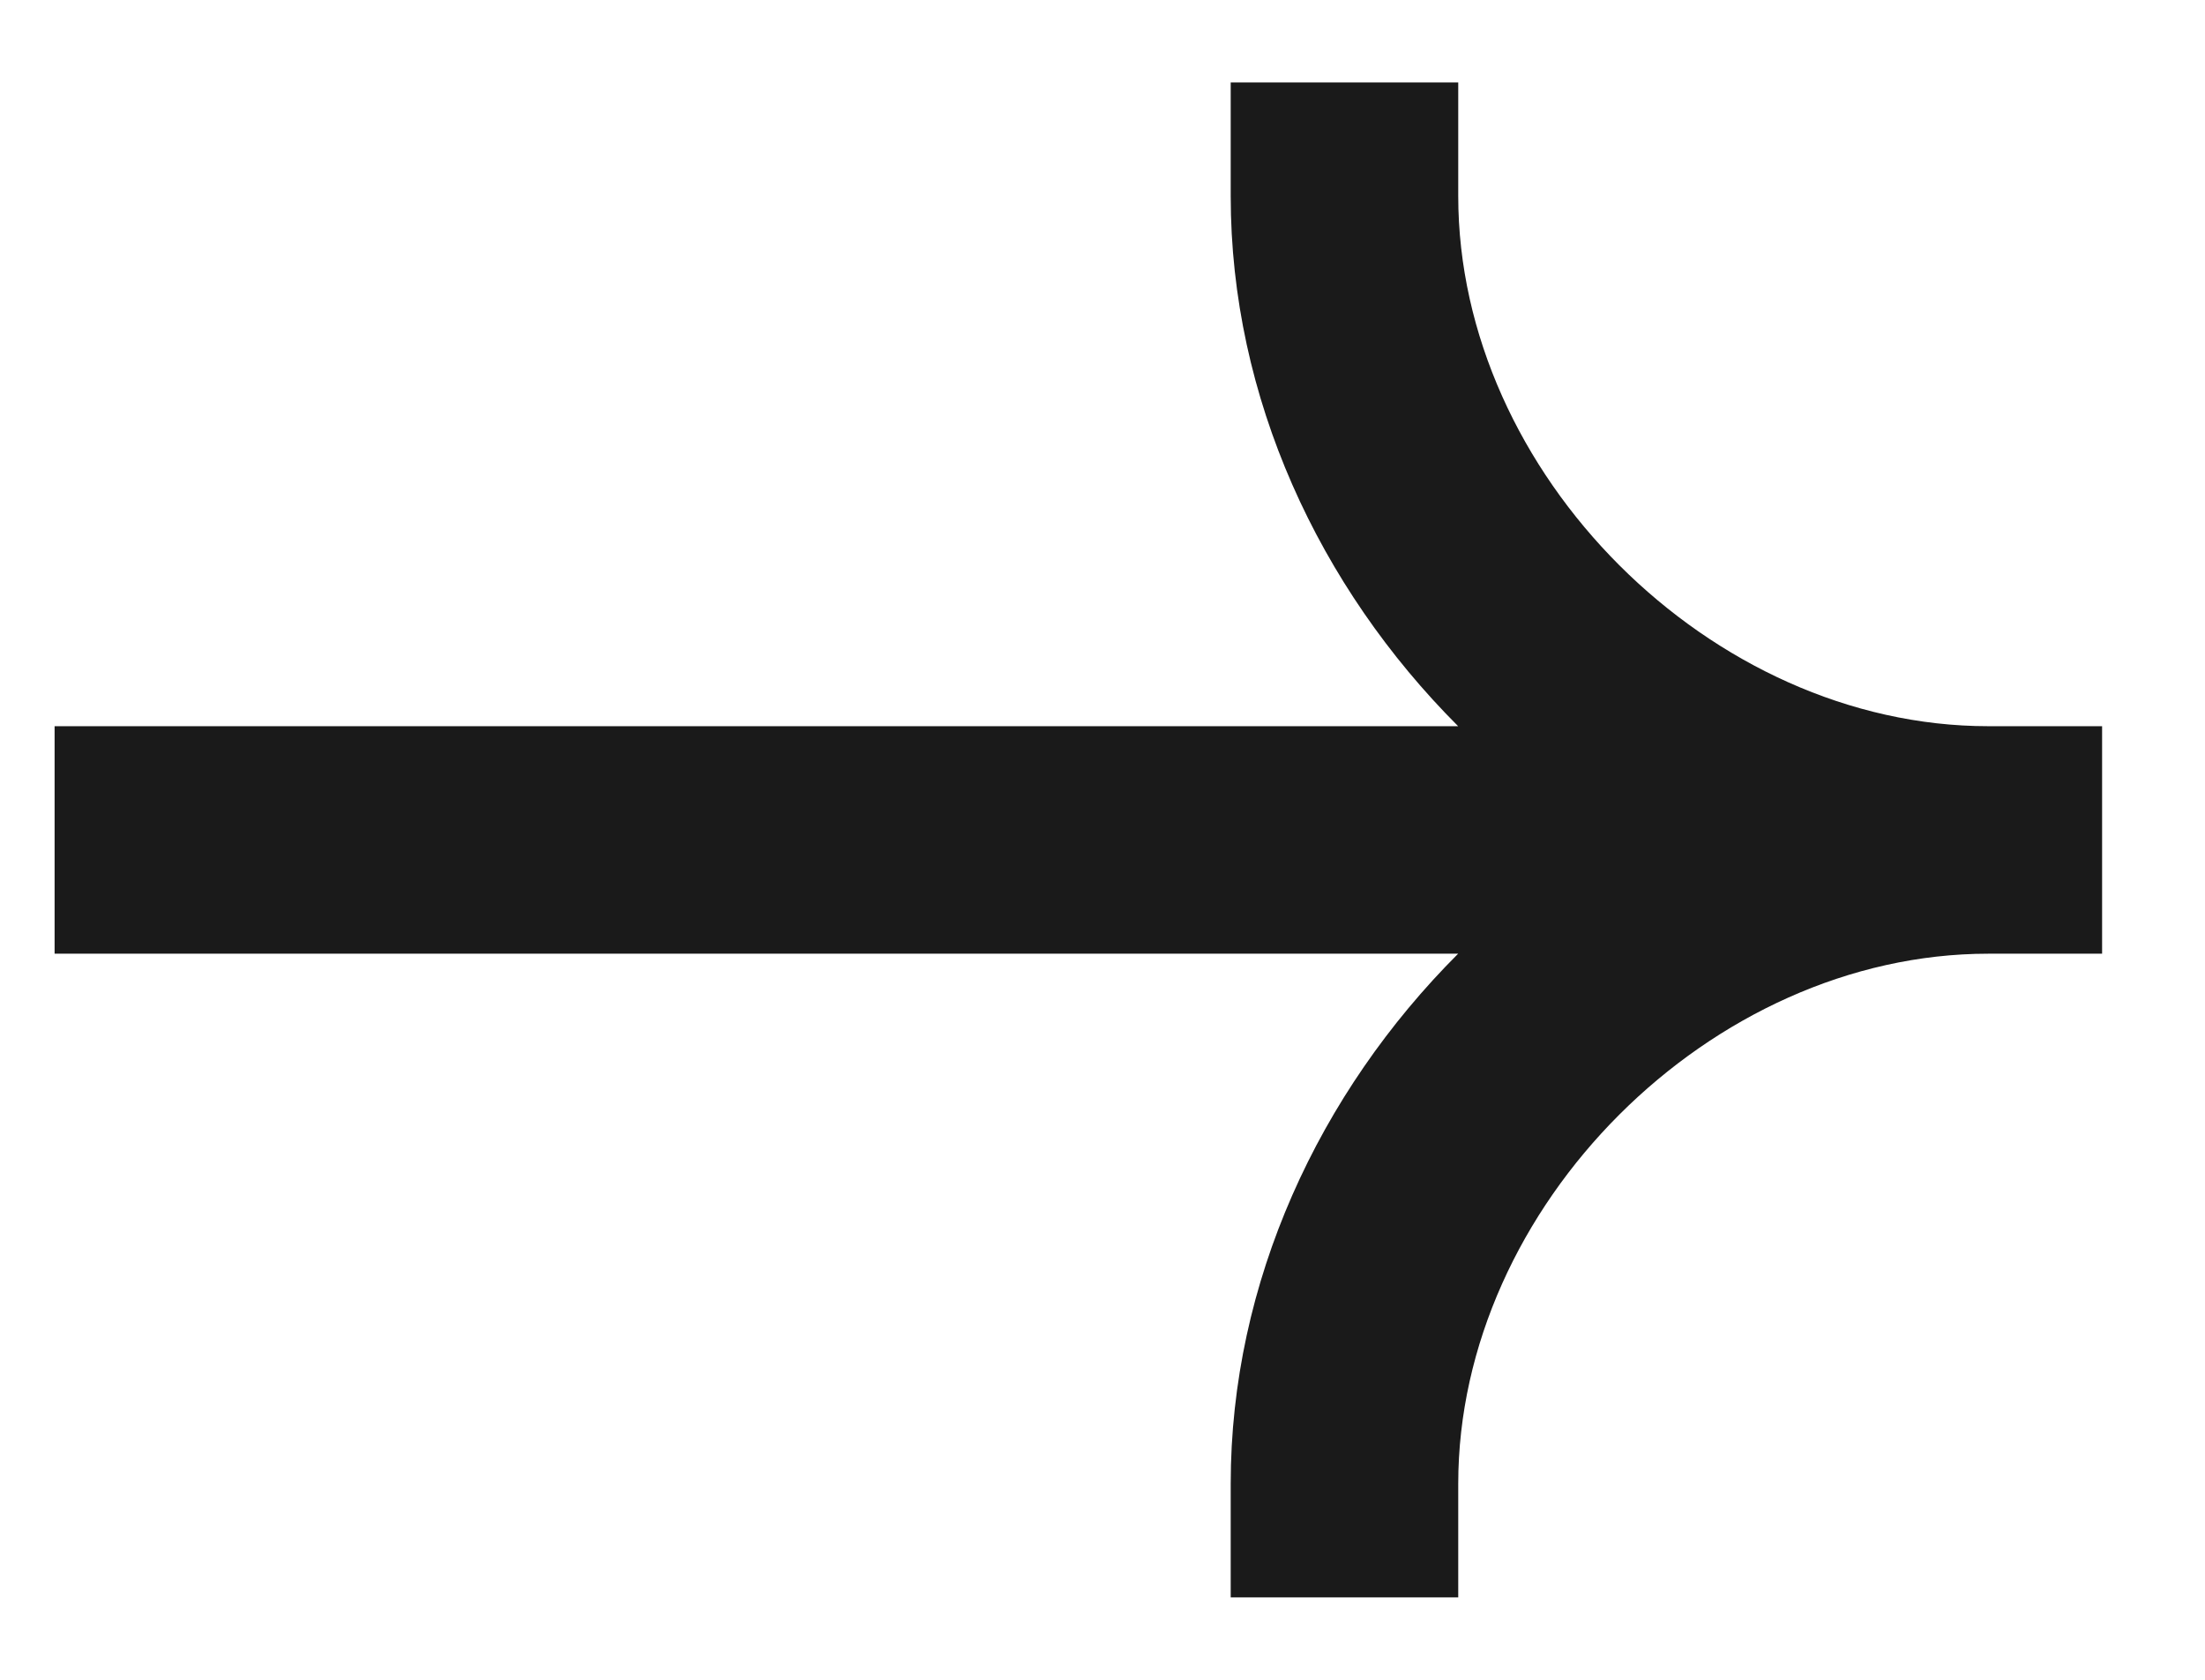
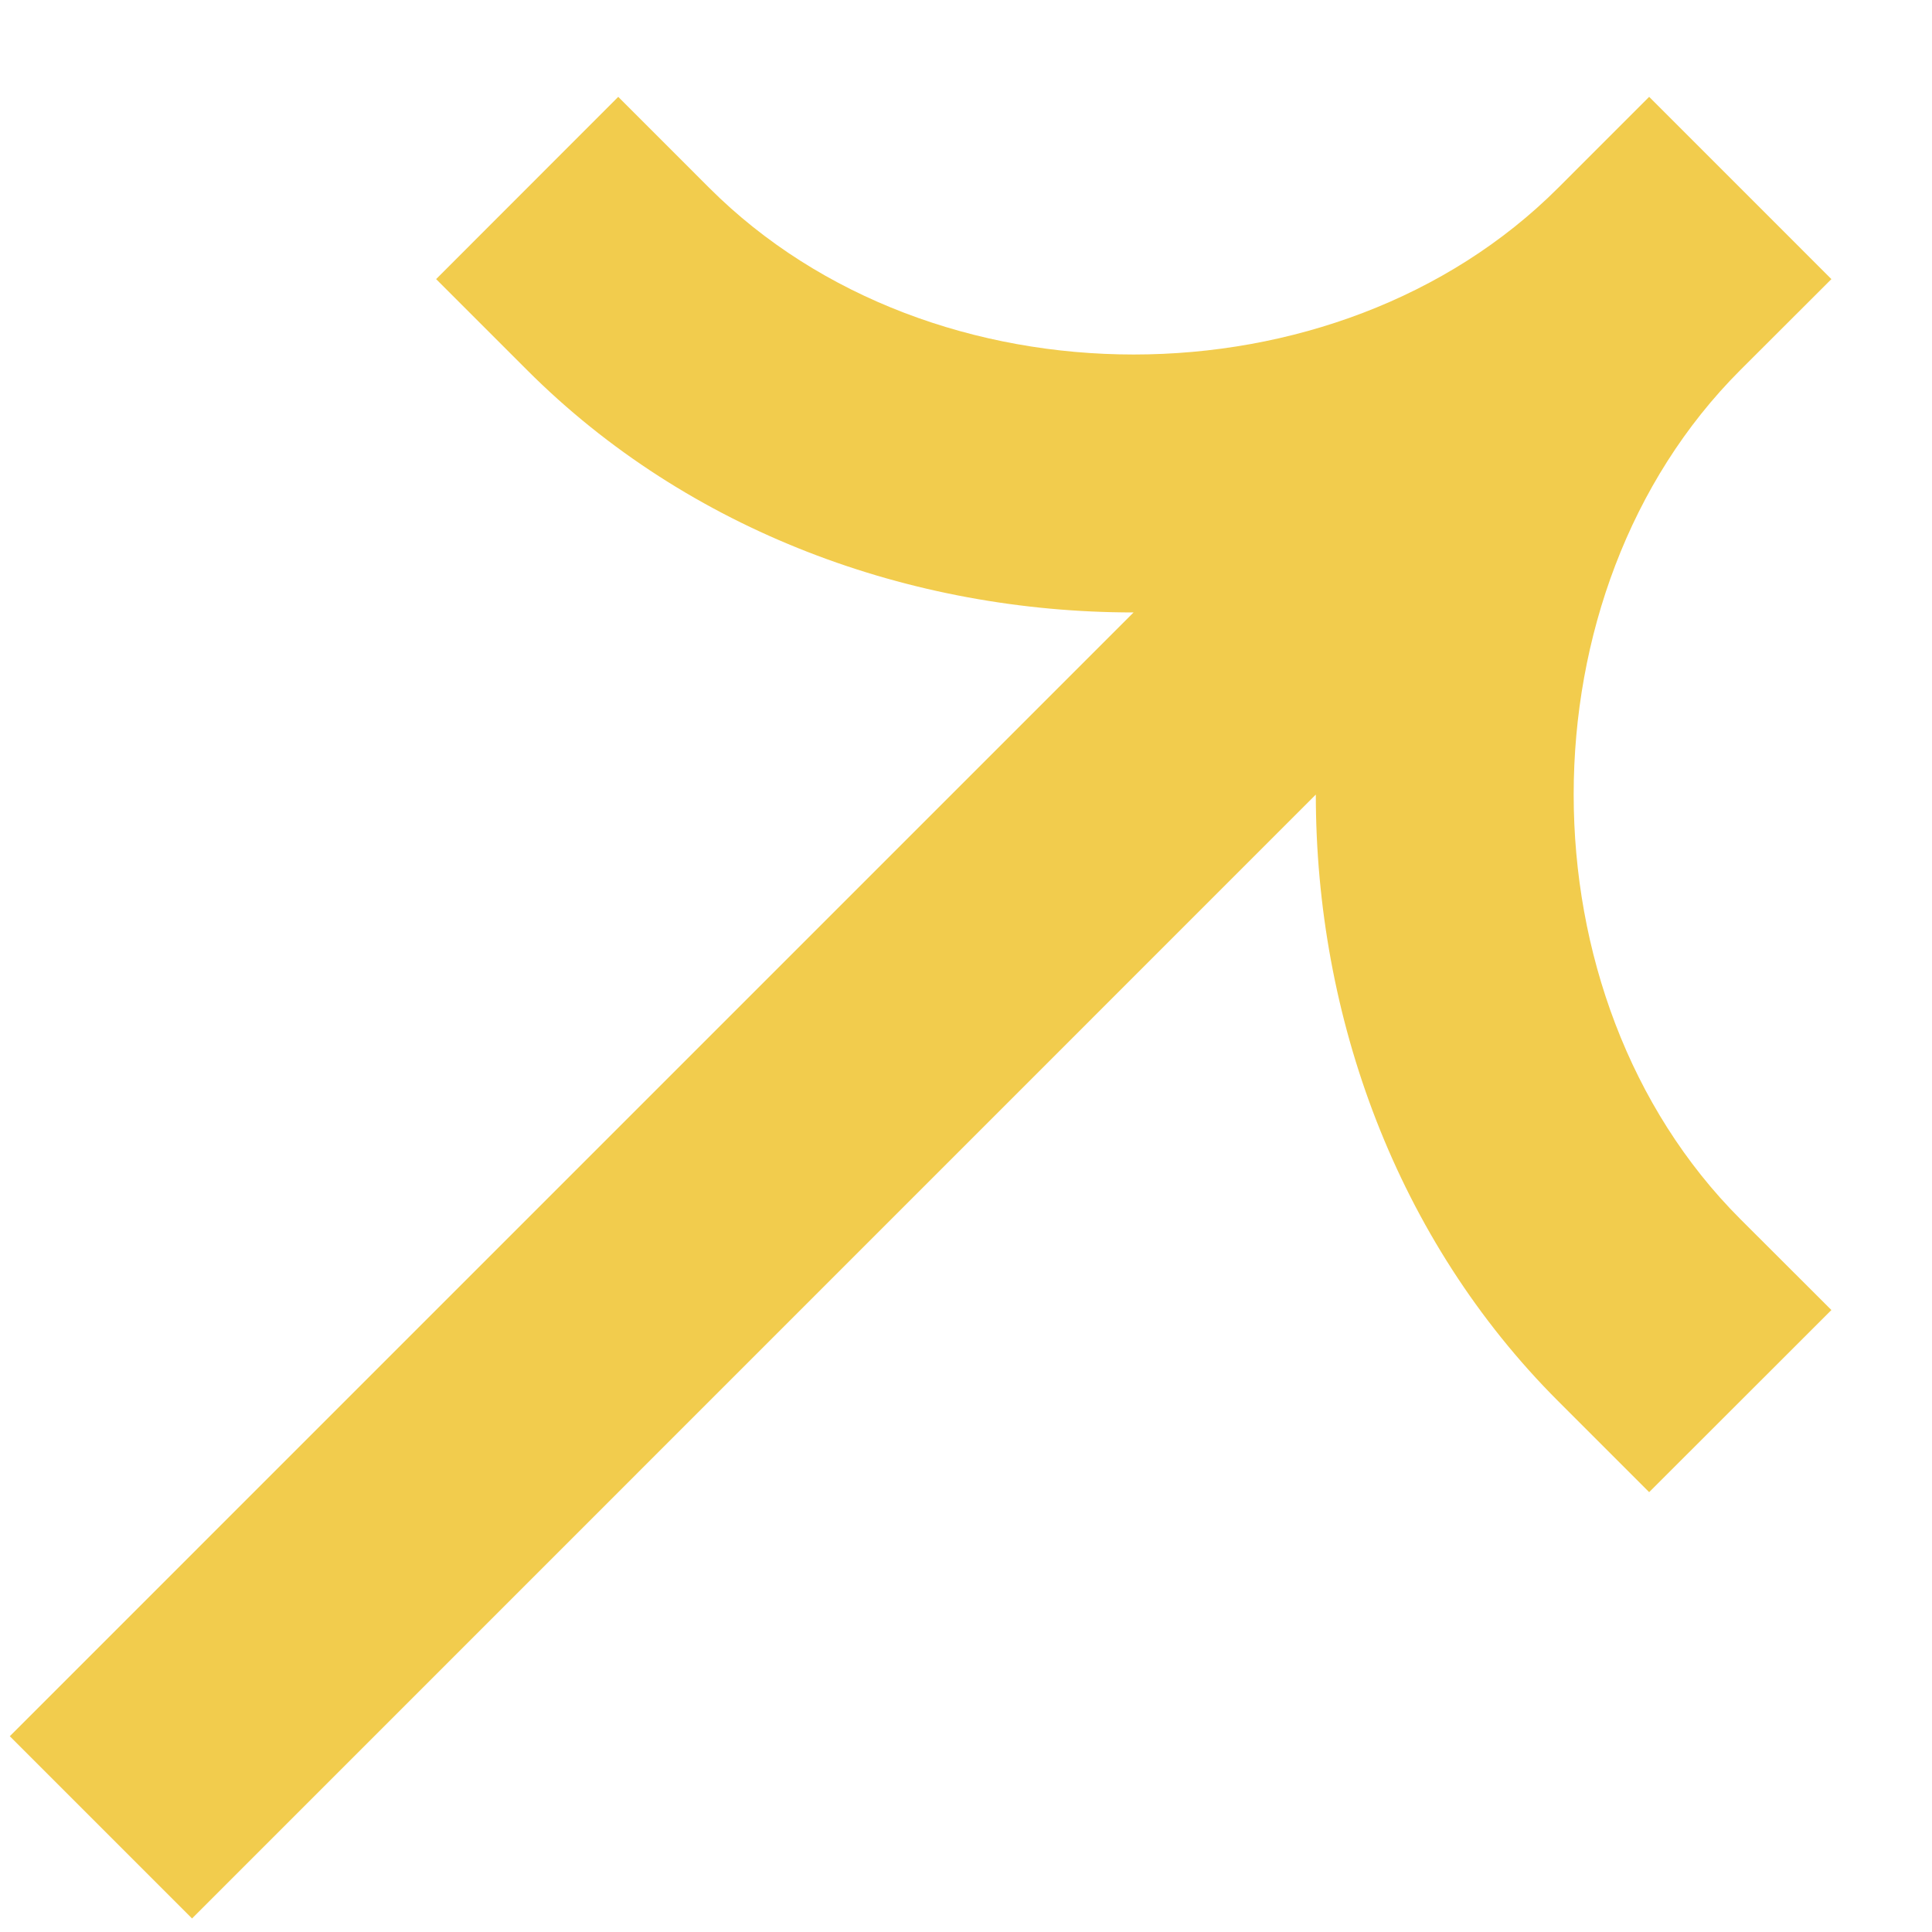
- <svg xmlns="http://www.w3.org/2000/svg" width="21" height="16" viewBox="0 0 21 16" fill="none">
-   <path fill-rule="evenodd" clip-rule="evenodd" d="M18.936 6.917C16.295 6.917 13.888 4.511 13.888 1.868V0.785L11.721 0.785V1.868C11.721 3.79 12.564 5.593 13.887 6.917L0.52 6.917L0.52 9.084H13.887C12.564 10.407 11.721 12.21 11.721 14.132V15.215H13.888V14.132C13.888 11.49 16.295 9.084 18.936 9.084H20.02V6.917H18.936Z" fill="#1A1A1A" />
+ <svg xmlns="http://www.w3.org/2000/svg" width="15" height="15" viewBox="0 0 15 15" fill="none">
+   <path fill-rule="evenodd" clip-rule="evenodd" d="M12.097 1.459C10.373 3.183 7.232 3.184 5.507 1.459L4.8 0.752L3.386 2.167L4.093 2.874C5.347 4.128 7.074 4.755 8.801 4.755L0.076 13.48L1.491 14.895L10.216 6.169C10.216 7.897 10.843 9.624 12.097 10.878L12.804 11.585L14.219 10.171L13.511 9.464C11.787 7.739 11.787 4.598 13.511 2.874L14.219 2.167L12.804 0.752L12.097 1.459Z" fill="#F2CC4D" />
</svg>
